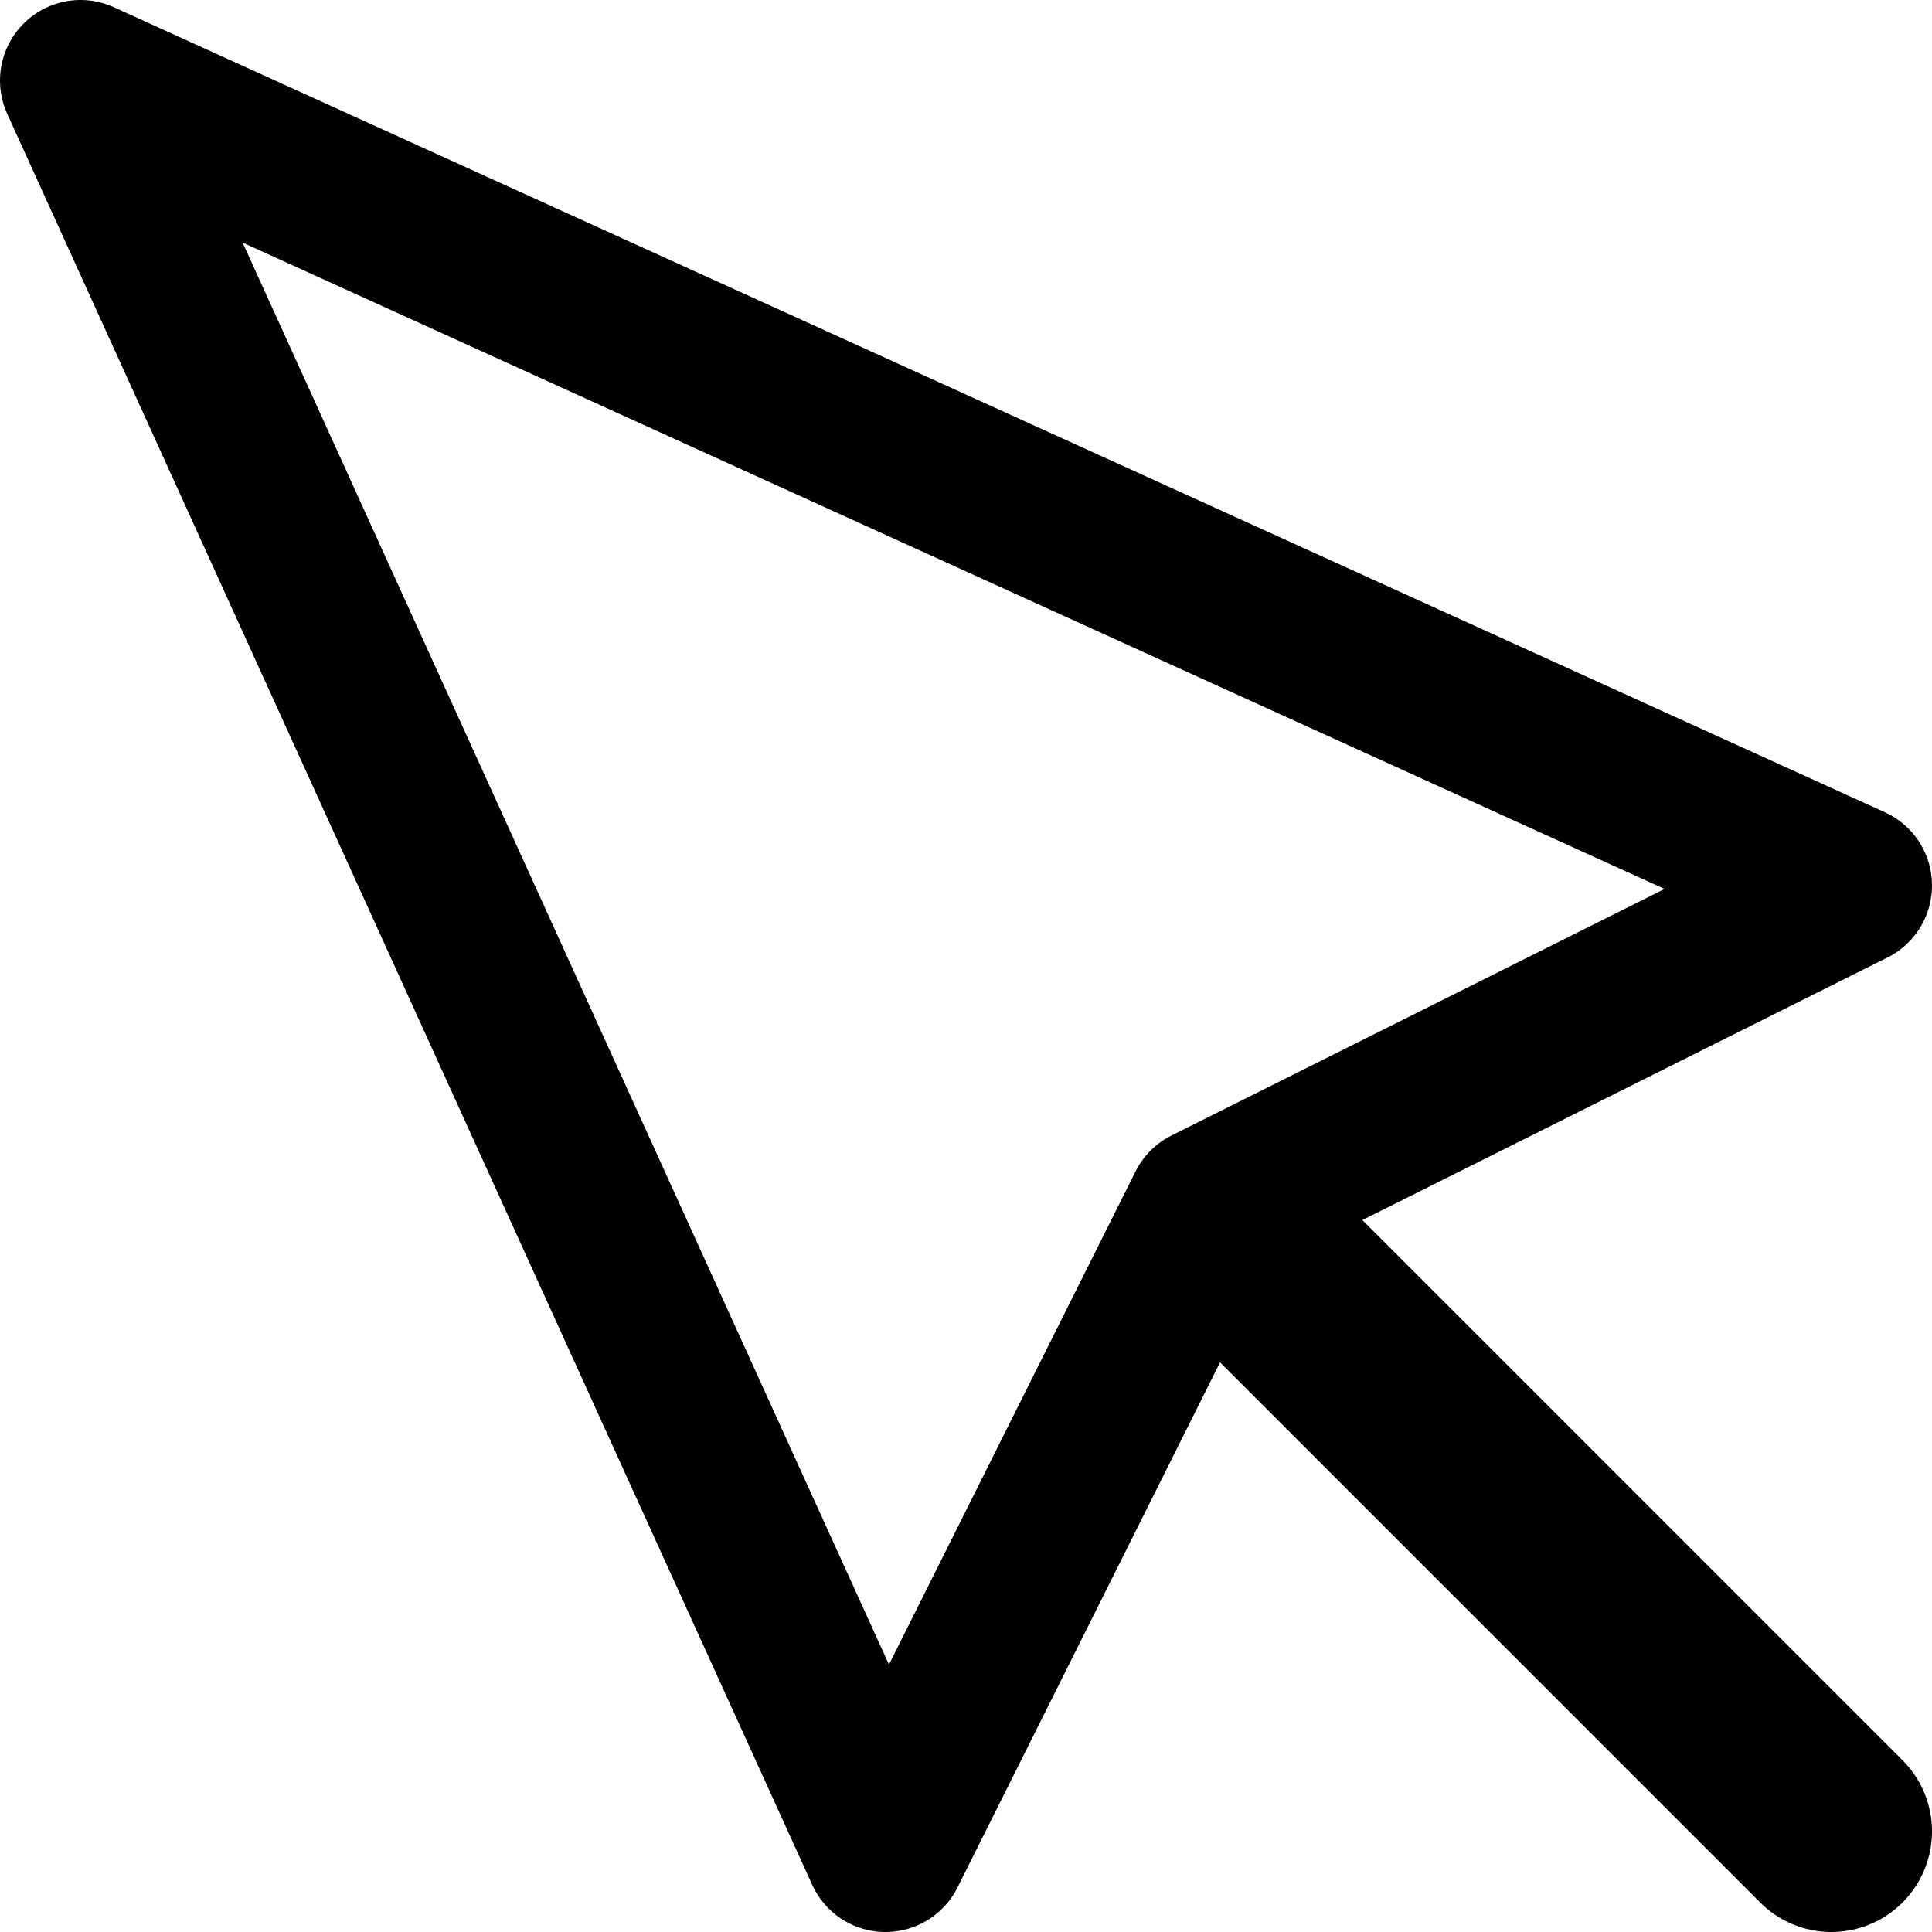
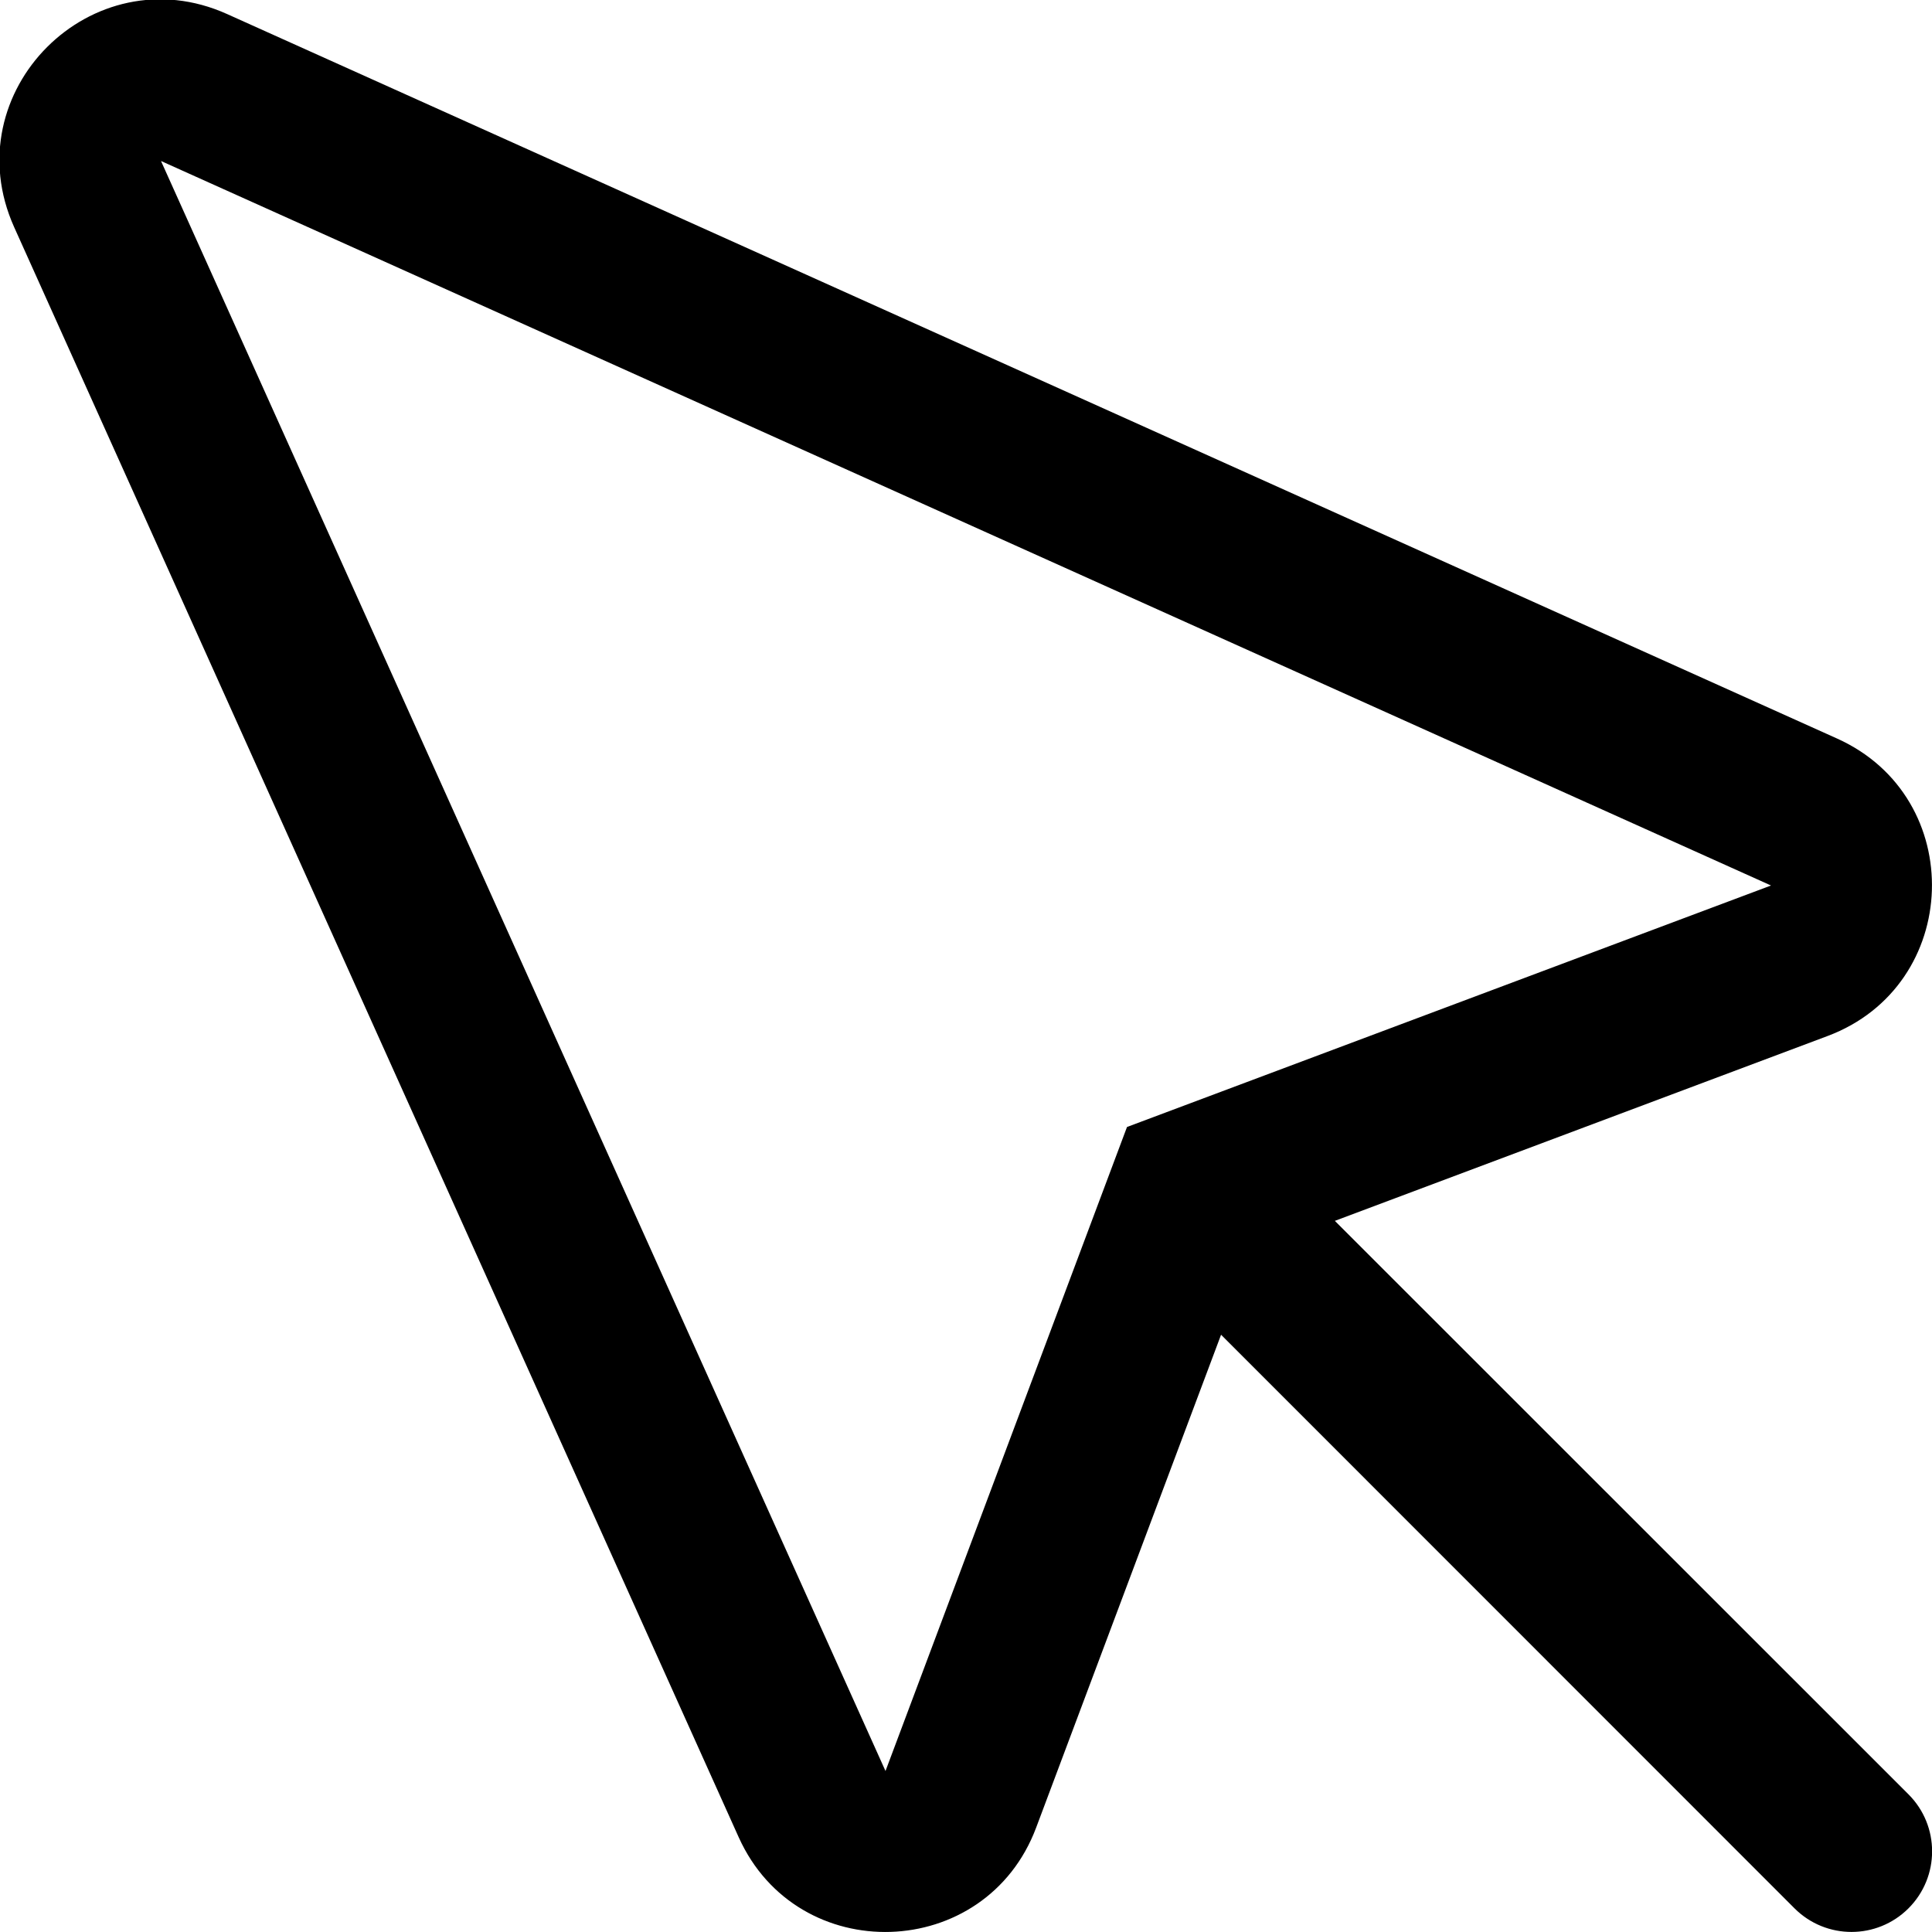
<svg xmlns="http://www.w3.org/2000/svg" width="12" height="12" focusable="false" viewBox="0 0 12 12">
-   <g stroke="currentColor">
-     <path fill="none" stroke-linejoin="round" d="M5.5 11.5l2-4 4-2-11-5z" />
-     <path stroke-linecap="round" stroke-width="1.25" d="M8 8l3.375 3.375" />
-   </g>
+   <path fill="currentColor" d="M7.584 8.291l-1.148 3.06c-.313.836-1.482.873-1.848.06l-4.5-10C-.29.57.571-.29 1.41.087l10 4.5c.814.366.777 1.535-.059 1.848l-3.06 1.148 3.563 3.562a.5.5 0 0 1-.708.708L7.584 8.29zM5.5 11L7 7l4-1.5L1 1l4.5 10z" />
</svg>
